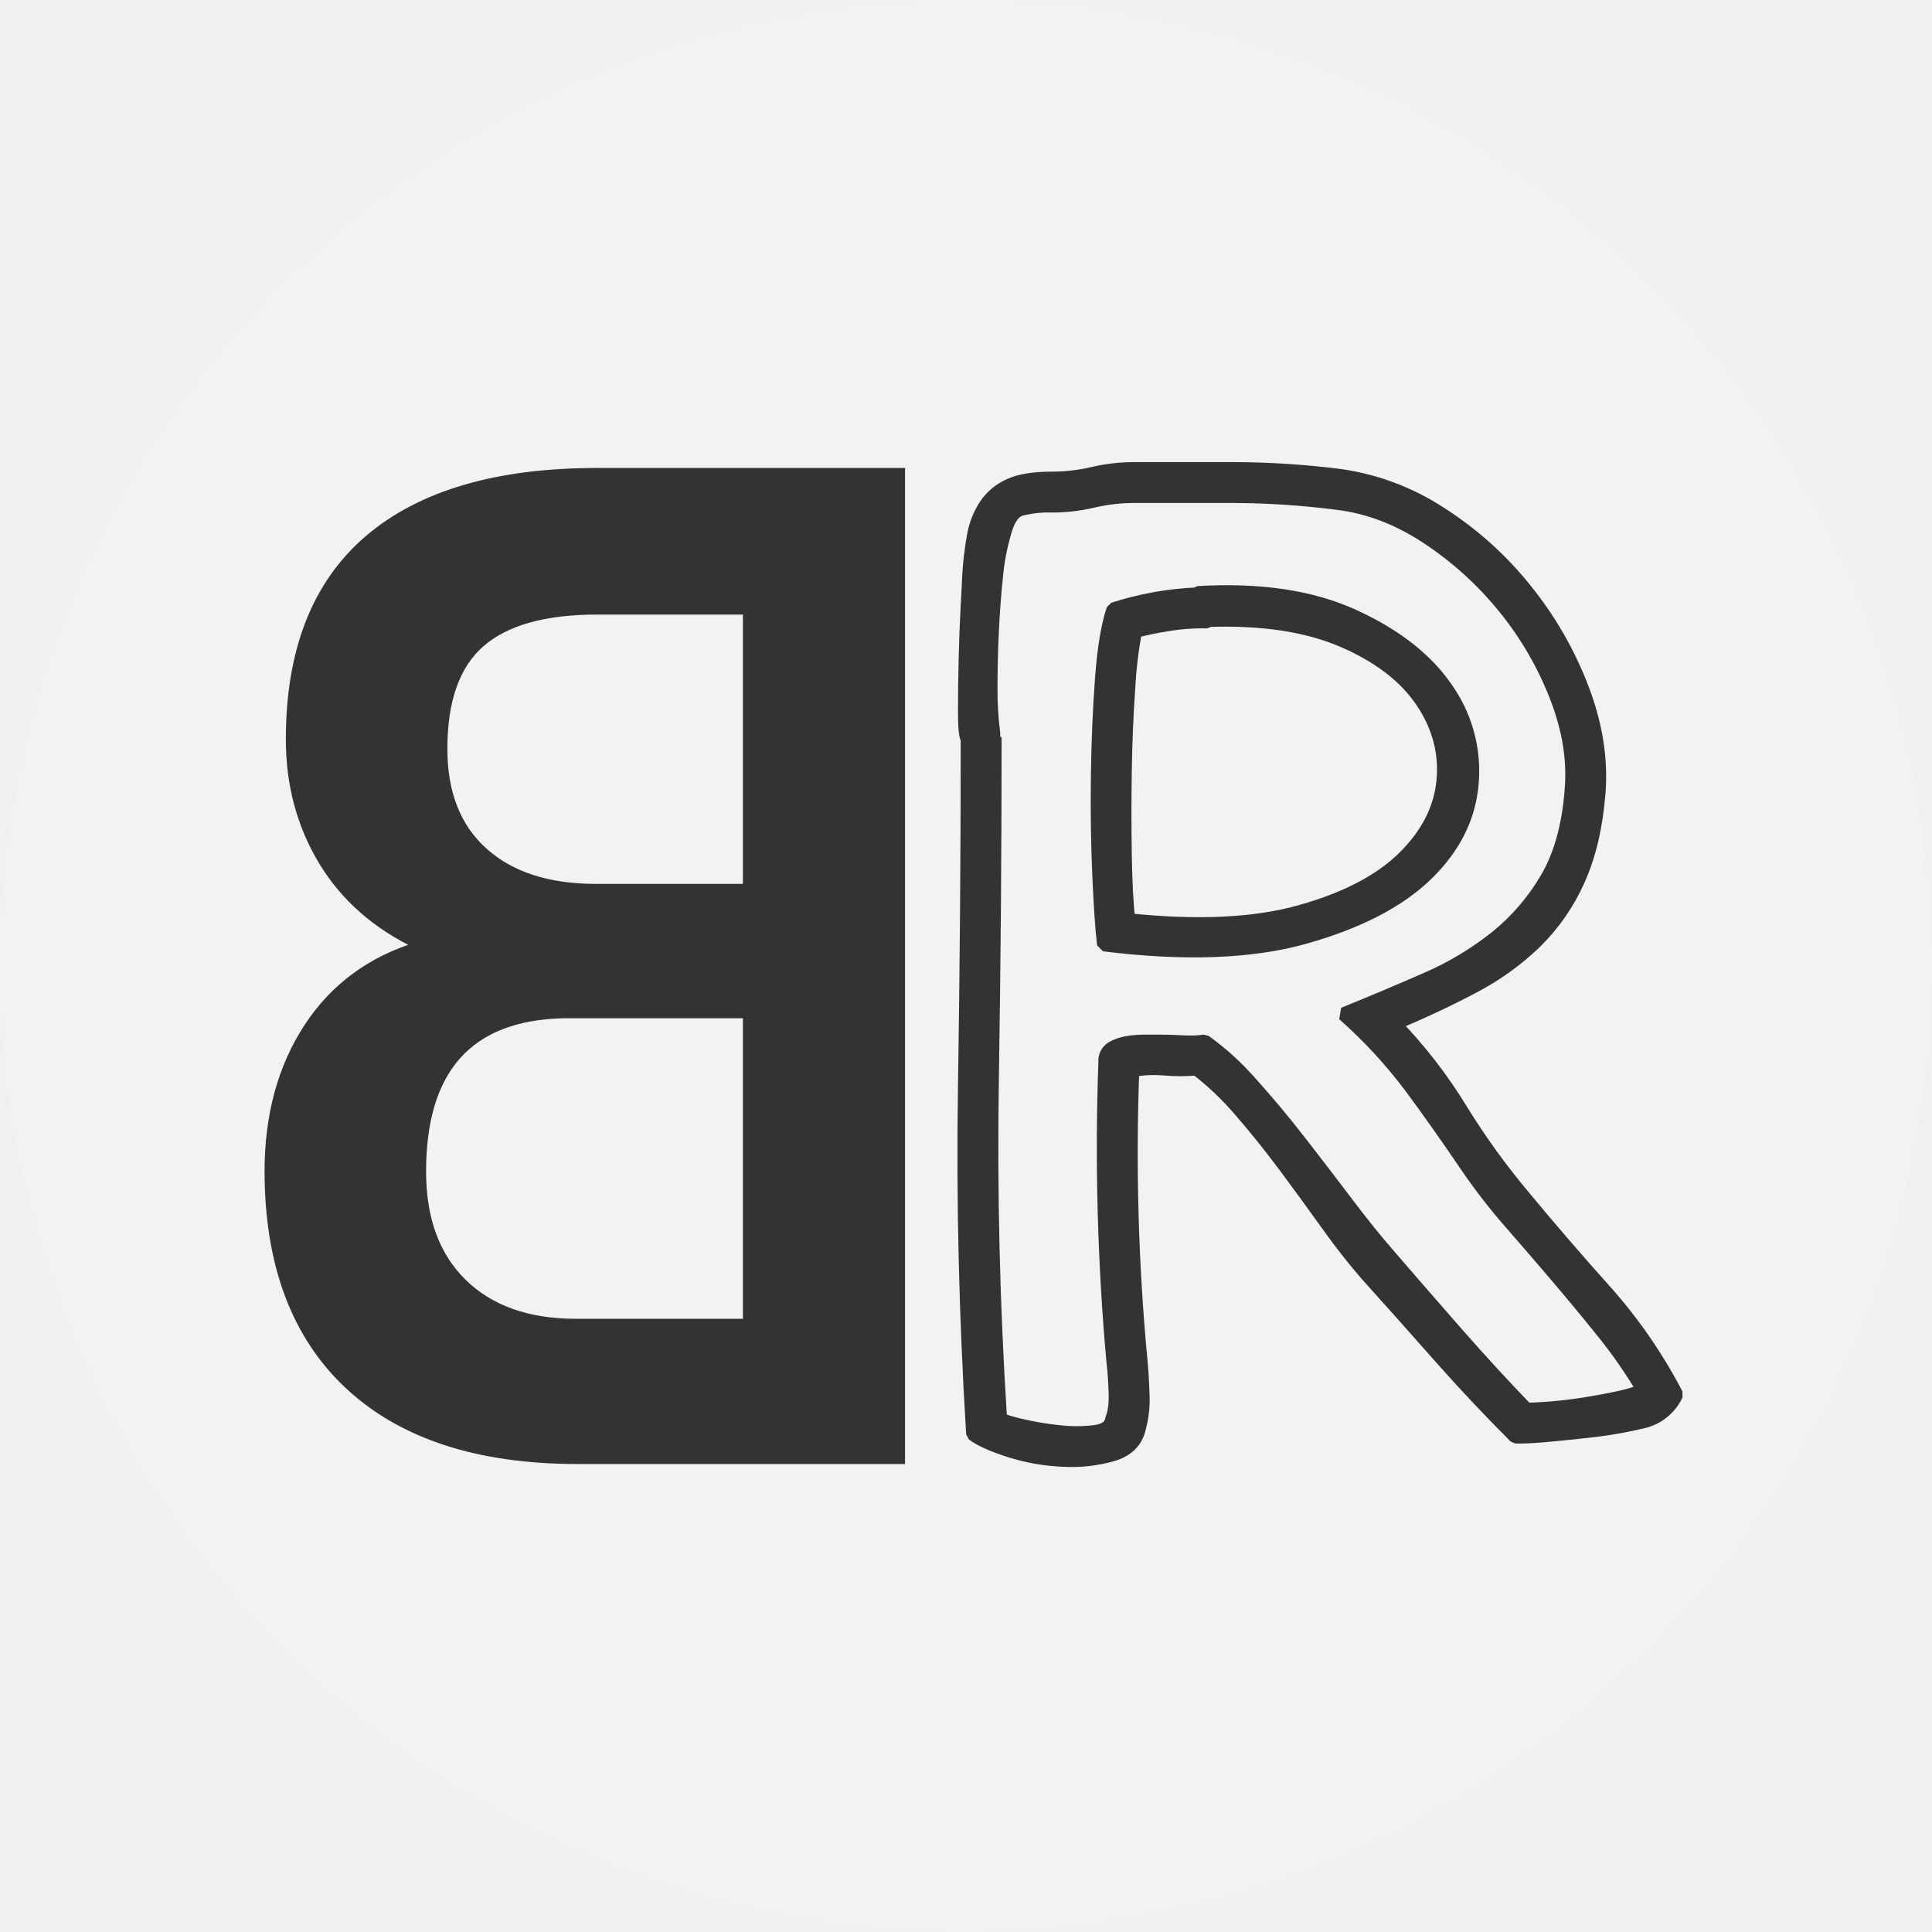
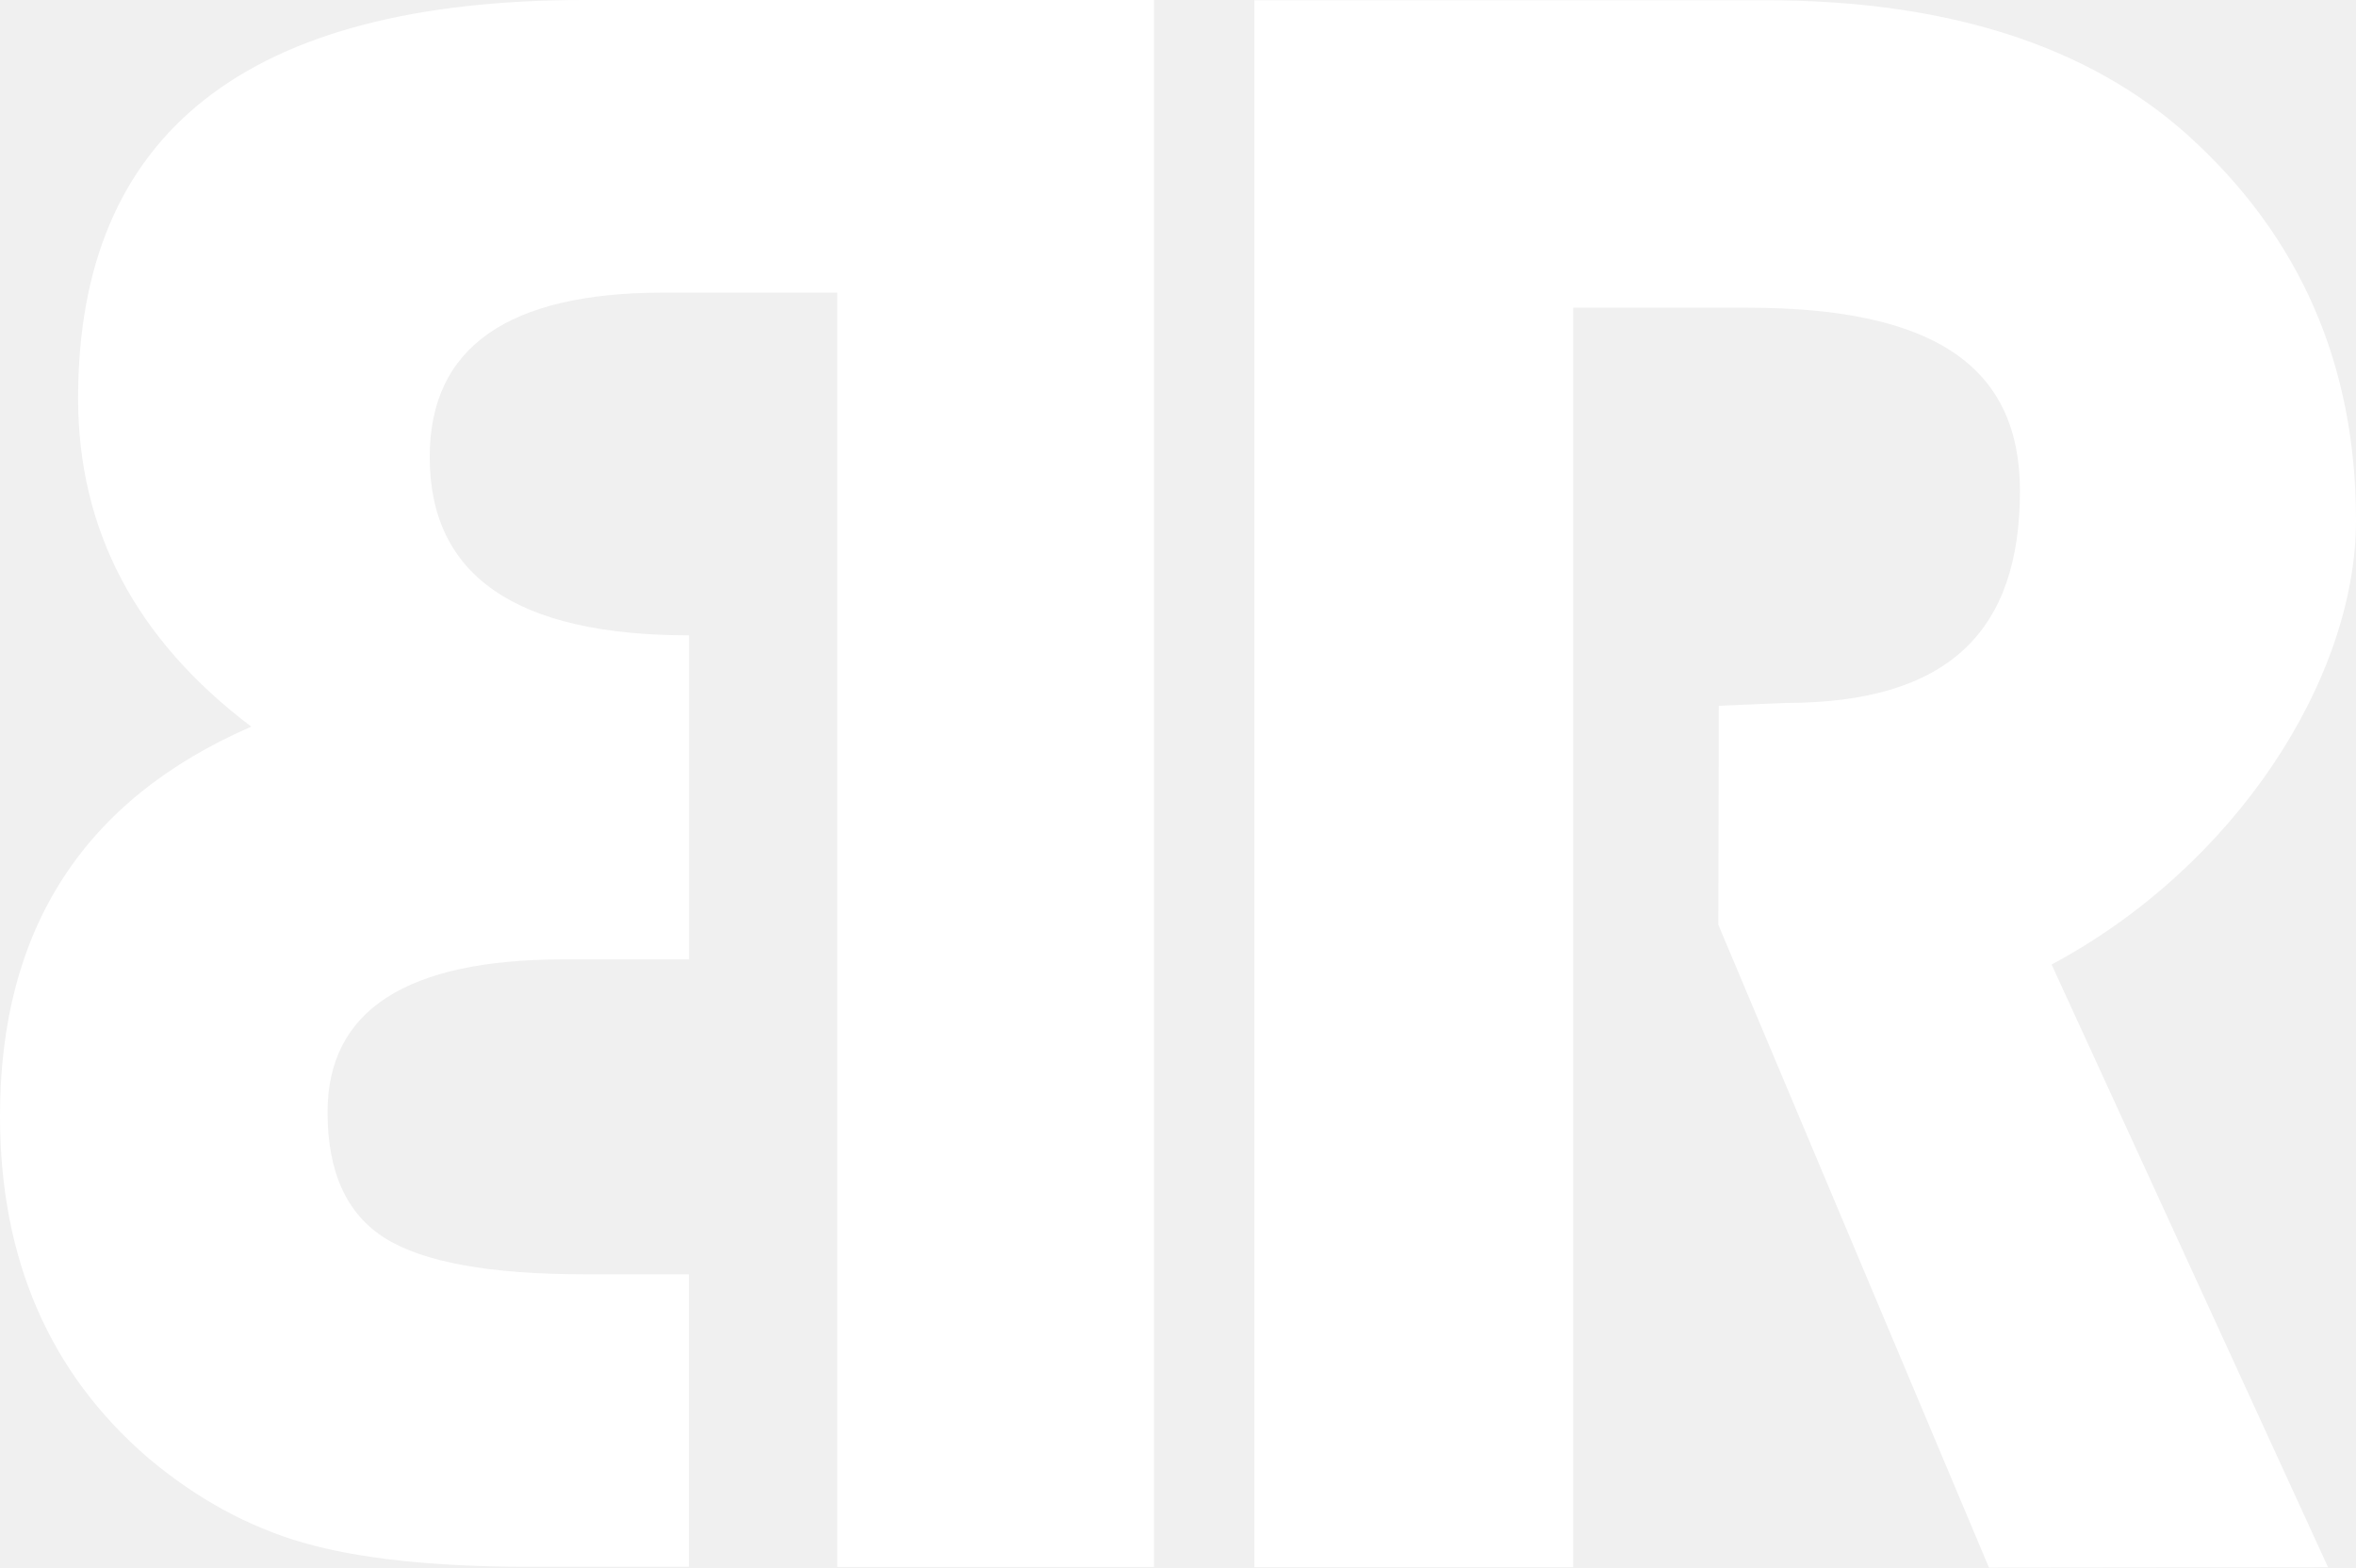
- <svg xmlns="http://www.w3.org/2000/svg" viewBox="0 0 708.66 708.66">
-   <defs>
-     <style>.cls-1{fill:#f2f2f2;}.cls-2,.cls-4{fill:#333;}.cls-2,.cls-5{stroke:#333;}.cls-2{stroke-miterlimit:10;stroke-width:3px;}.cls-3{isolation:isolate;}.cls-5{fill:none;stroke-linejoin:bevel;stroke-width:5px;}</style>
-   </defs>
-   <g id="Layer_2" data-name="Layer 2">
-     <g id="Layer_1-2" data-name="Layer 1">
-       <g id="Layer_2-2" data-name="Layer 2">
-         <g id="Layer_1-2-2" data-name="Layer 1-2">
-           <circle class="cls-1" cx="354.33" cy="354.33" r="354.33" />
-           <path class="cls-2" d="M211.93,535.51q-54.69,0-84-27.38T98.54,429.74q0-30.86,14.39-52.89t40.74-30Q130.46,335.92,118.4,316t-12.05-44.79q0-48.78,28.79-73.42t83.94-24.64H330.47V535.51ZM274,223.92H219.08q-29,0-42.75,12T162.6,274.69q0,24.39,14.85,37.71t41.18,13.31H274ZM206.58,372q-51.79,1.25-51.79,57.74,0,26.13,15,40.81t41.52,14.69H274V372Z" />
-           <g class="cls-3">
-             <path class="cls-4" d="M353.89,261q0-9,.25-19.5t.75-19.5q.5-9,.5-10a122.7,122.7,0,0,1,1.75-15.25,29.61,29.61,0,0,1,4.5-11.5,20.78,20.78,0,0,1,8.75-7.25q5.49-2.49,15.5-2.5a65.63,65.63,0,0,0,15-1.75,66.19,66.19,0,0,1,15-1.75h37.5a316.84,316.84,0,0,1,38,2.5,90.32,90.32,0,0,1,36.75,13.75,128,128,0,0,1,31.25,28,133.38,133.38,0,0,1,21,36.5q7.5,19.75,6,38.25t-7.5,31.75a73.88,73.88,0,0,1-15.75,22.75,98.53,98.53,0,0,1-23,16.5q-13.26,7-28.75,13.5a181.58,181.58,0,0,1,24.25,31.25A266,266,0,0,0,558.89,439q14.49,17.5,29.75,34.5a186.25,186.25,0,0,1,26.25,38,18,18,0,0,1-12.5,10,159.34,159.34,0,0,1-16.5,3q-8.5,1-16.5,1.75t-11.5.75h-2q-14.5-14.49-27.75-29.5t-26.75-30q-7-8-14.5-18.5t-15.5-21.25q-8-10.74-16.25-20.25A107.1,107.1,0,0,0,438.89,392a67.8,67.8,0,0,1-11.75,0,47.11,47.11,0,0,0-11.75.5q-1,26.5-.25,53.25T418.39,499q.5,5,.75,12.25a38.64,38.64,0,0,1-1.25,12.25q-1.5,7.5-9.75,10a54.7,54.7,0,0,1-18.5,2,74.9,74.9,0,0,1-19.5-3.5q-9.25-3-13.25-6-4-65-3-127.75t1-127.25C354.22,270.31,353.89,267,353.89,261ZM588.14,488.72q-8.25-10.25-16.75-20.25t-17.25-20a217.72,217.72,0,0,1-16.25-21q-10.5-15.5-20.5-29a179.65,179.65,0,0,0-24.5-26.5q16-6.5,30.25-12.75A113.38,113.38,0,0,0,548.64,344a78.62,78.62,0,0,0,18.75-21.75q7.5-12.75,9-32.25,1.5-16.5-5.5-34.5a121.71,121.71,0,0,0-19.25-33A124.66,124.66,0,0,0,523.39,197q-16-10.5-33-12.5a304.73,304.73,0,0,0-37.5-2.5h-37a66.19,66.19,0,0,0-15,1.75,65.63,65.63,0,0,1-15,1.75,40.72,40.72,0,0,0-11.5,1.25q-4,1.26-6,8.75a84.93,84.93,0,0,0-3,16q-1,9.51-1.5,20t-.5,20.5a122.08,122.08,0,0,0,1,17v.5a3.83,3.83,0,0,1-.5,1.5l1-.5q0,62.5-1,125t3,125c1,.67,3.66,1.5,8,2.5a113.79,113.79,0,0,0,13.5,2.25,56.44,56.44,0,0,0,13,0c4-.5,6.16-2.09,6.5-4.75,1-2.33,1.41-5.66,1.25-10s-.42-7.83-.75-10.5q-2.5-27.5-3.25-55.25t.25-55.25a5.36,5.36,0,0,1,2.5-5,15.75,15.75,0,0,1,5.75-2,41.48,41.48,0,0,1,6.25-.5h5.5c2.66,0,5.41.09,8.25.25a44.22,44.22,0,0,0,8.25-.25,100,100,0,0,1,17,15.5q9,10,17.75,21.25t17.25,22.5q8.49,11.25,15.5,19.25,12.5,14.5,25,28.75T559.89,517c2.33,0,5.5-.16,9.5-.5s8.08-.83,12.25-1.5,8.16-1.41,12-2.25a52.34,52.34,0,0,0,9.25-2.75A181.21,181.21,0,0,0,588.14,488.72ZM439.39,217.47q34-2,57,8.5t34,26.5a52.38,52.38,0,0,1,9.5,34.75q-1.5,18.75-16.75,33.5t-44.5,23q-29.25,8.25-73.75,2.75-1-8.49-1.75-25.75t-.5-36q.24-18.75,1.5-35.75t4.25-25.5a116.08,116.08,0,0,1,30.5-5.5Zm1.5,10.5a78.2,78.2,0,0,0-12.25,1q-6.25,1-12.25,2.5a164.66,164.66,0,0,0-2.5,21.25q-1,14.25-1.25,30t0,30.75q.24,15,1.25,24,38,4,63-3t38-19.75q13-12.75,14.5-28.25t-7.75-29.25q-9.25-13.74-29-22.25t-49.25-7.5l-.5.5Z" />
-           </g>
-           <g class="cls-3">
-             <path class="cls-5" d="M353.89,261q0-9,.25-19.5t.75-19.5q.5-9,.5-10a122.7,122.7,0,0,1,1.75-15.25,29.61,29.61,0,0,1,4.5-11.5,20.78,20.78,0,0,1,8.75-7.25q5.49-2.49,15.5-2.5a65.63,65.63,0,0,0,15-1.75,66.19,66.19,0,0,1,15-1.75h37.5a316.84,316.84,0,0,1,38,2.5,90.32,90.32,0,0,1,36.75,13.75,128,128,0,0,1,31.25,28,133.38,133.38,0,0,1,21,36.5q7.5,19.75,6,38.25t-7.5,31.75a73.88,73.88,0,0,1-15.75,22.75,98.53,98.53,0,0,1-23,16.5q-13.26,7-28.75,13.5a181.58,181.58,0,0,1,24.25,31.25A266,266,0,0,0,558.89,439q14.49,17.5,29.75,34.5a186.25,186.25,0,0,1,26.25,38,18,18,0,0,1-12.5,10,159.34,159.34,0,0,1-16.5,3q-8.5,1-16.5,1.75t-11.5.75h-2q-14.5-14.49-27.75-29.5t-26.75-30q-7-8-14.5-18.5t-15.5-21.25q-8-10.74-16.25-20.25A107.1,107.1,0,0,0,438.89,392a67.8,67.8,0,0,1-11.75,0,47.11,47.11,0,0,0-11.75.5q-1,26.5-.25,53.25T418.39,499q.5,5,.75,12.25a38.64,38.64,0,0,1-1.25,12.25q-1.5,7.5-9.75,10a54.7,54.7,0,0,1-18.5,2,74.9,74.9,0,0,1-19.5-3.5q-9.25-3-13.25-6-4-65-3-127.75t1-127.25C354.22,270.31,353.89,267,353.89,261ZM588.14,488.72q-8.25-10.25-16.75-20.25t-17.25-20a217.72,217.72,0,0,1-16.25-21q-10.5-15.5-20.5-29a179.65,179.65,0,0,0-24.5-26.5q16-6.5,30.25-12.75A113.38,113.38,0,0,0,548.64,344a78.62,78.62,0,0,0,18.75-21.75q7.5-12.75,9-32.25,1.5-16.5-5.5-34.5a121.71,121.71,0,0,0-19.25-33A124.66,124.66,0,0,0,523.39,197q-16-10.5-33-12.5a304.73,304.73,0,0,0-37.5-2.5h-37a66.19,66.19,0,0,0-15,1.75,65.63,65.63,0,0,1-15,1.75,40.72,40.72,0,0,0-11.5,1.25q-4,1.26-6,8.75a84.93,84.93,0,0,0-3,16q-1,9.51-1.5,20t-.5,20.5a122.08,122.08,0,0,0,1,17v.5a3.83,3.83,0,0,1-.5,1.5l1-.5q0,62.5-1,125t3,125c1,.67,3.66,1.5,8,2.5a113.79,113.79,0,0,0,13.5,2.25,56.44,56.44,0,0,0,13,0c4-.5,6.16-2.09,6.5-4.75,1-2.33,1.41-5.66,1.25-10s-.42-7.83-.75-10.5q-2.5-27.5-3.25-55.25t.25-55.25a5.36,5.36,0,0,1,2.5-5,15.75,15.75,0,0,1,5.75-2,41.48,41.48,0,0,1,6.25-.5h5.5c2.66,0,5.41.09,8.25.25a44.22,44.22,0,0,0,8.25-.25,100,100,0,0,1,17,15.5q9,10,17.75,21.25t17.25,22.5q8.49,11.25,15.5,19.25,12.5,14.5,25,28.75T559.89,517c2.33,0,5.5-.16,9.5-.5s8.08-.83,12.25-1.5,8.16-1.41,12-2.25a52.34,52.34,0,0,0,9.25-2.75A181.21,181.21,0,0,0,588.14,488.72ZM439.39,217.47q34-2,57,8.5t34,26.5a52.38,52.38,0,0,1,9.5,34.75q-1.5,18.75-16.75,33.5t-44.5,23q-29.25,8.25-73.75,2.75-1-8.49-1.75-25.75t-.5-36q.24-18.75,1.5-35.75t4.25-25.5a116.08,116.08,0,0,1,30.5-5.5Zm1.5,10.5a78.2,78.2,0,0,0-12.25,1q-6.25,1-12.25,2.5a164.66,164.66,0,0,0-2.5,21.25q-1,14.25-1.25,30t0,30.75q.24,15,1.25,24,38,4,63-3t38-19.75q13-12.75,14.5-28.25t-7.75-29.25q-9.25-13.74-29-22.25t-49.25-7.5l-.5.5Z" />
-           </g>
-         </g>
-       </g>
-     </g>
-   </g>
+ <svg xmlns="http://www.w3.org/2000/svg" viewBox="0 0 639.24 425.37" fill="#ffffff">
+   <path d="M556.65,261.72l75,163.54-92,.11L466.22,250.92l.13-59.4,18.15-.78c44.22,0,63.56-19.5,63.56-57.5,0-33.5-22.8-49.74-73.91-49.74h-47.3l0,341.76H340.34V.06H478.82q74.12,0,114.94,36.76,45.48,41.13,45.48,104.36C639.24,184.16,606.55,235.05,556.65,261.72Z" />
+   <path d="M0,302.78Q0,361,40.19,395.6q19.62,16.53,42.05,23t60.43,6.55h44.25V345.78H158.57q-38.31,0-54-9.74t-15.7-34.23q0-41.47,64.09-41.48h34V172.4q-70.36,0-70.37-48.39,0-44.6,63.46-44.61h47.12V425.2h85.93V0H158.55Q21.19,0,21.19,108.09q0,53.6,47,89.09Q0,226.77,0,302.78Z" />
</svg>
